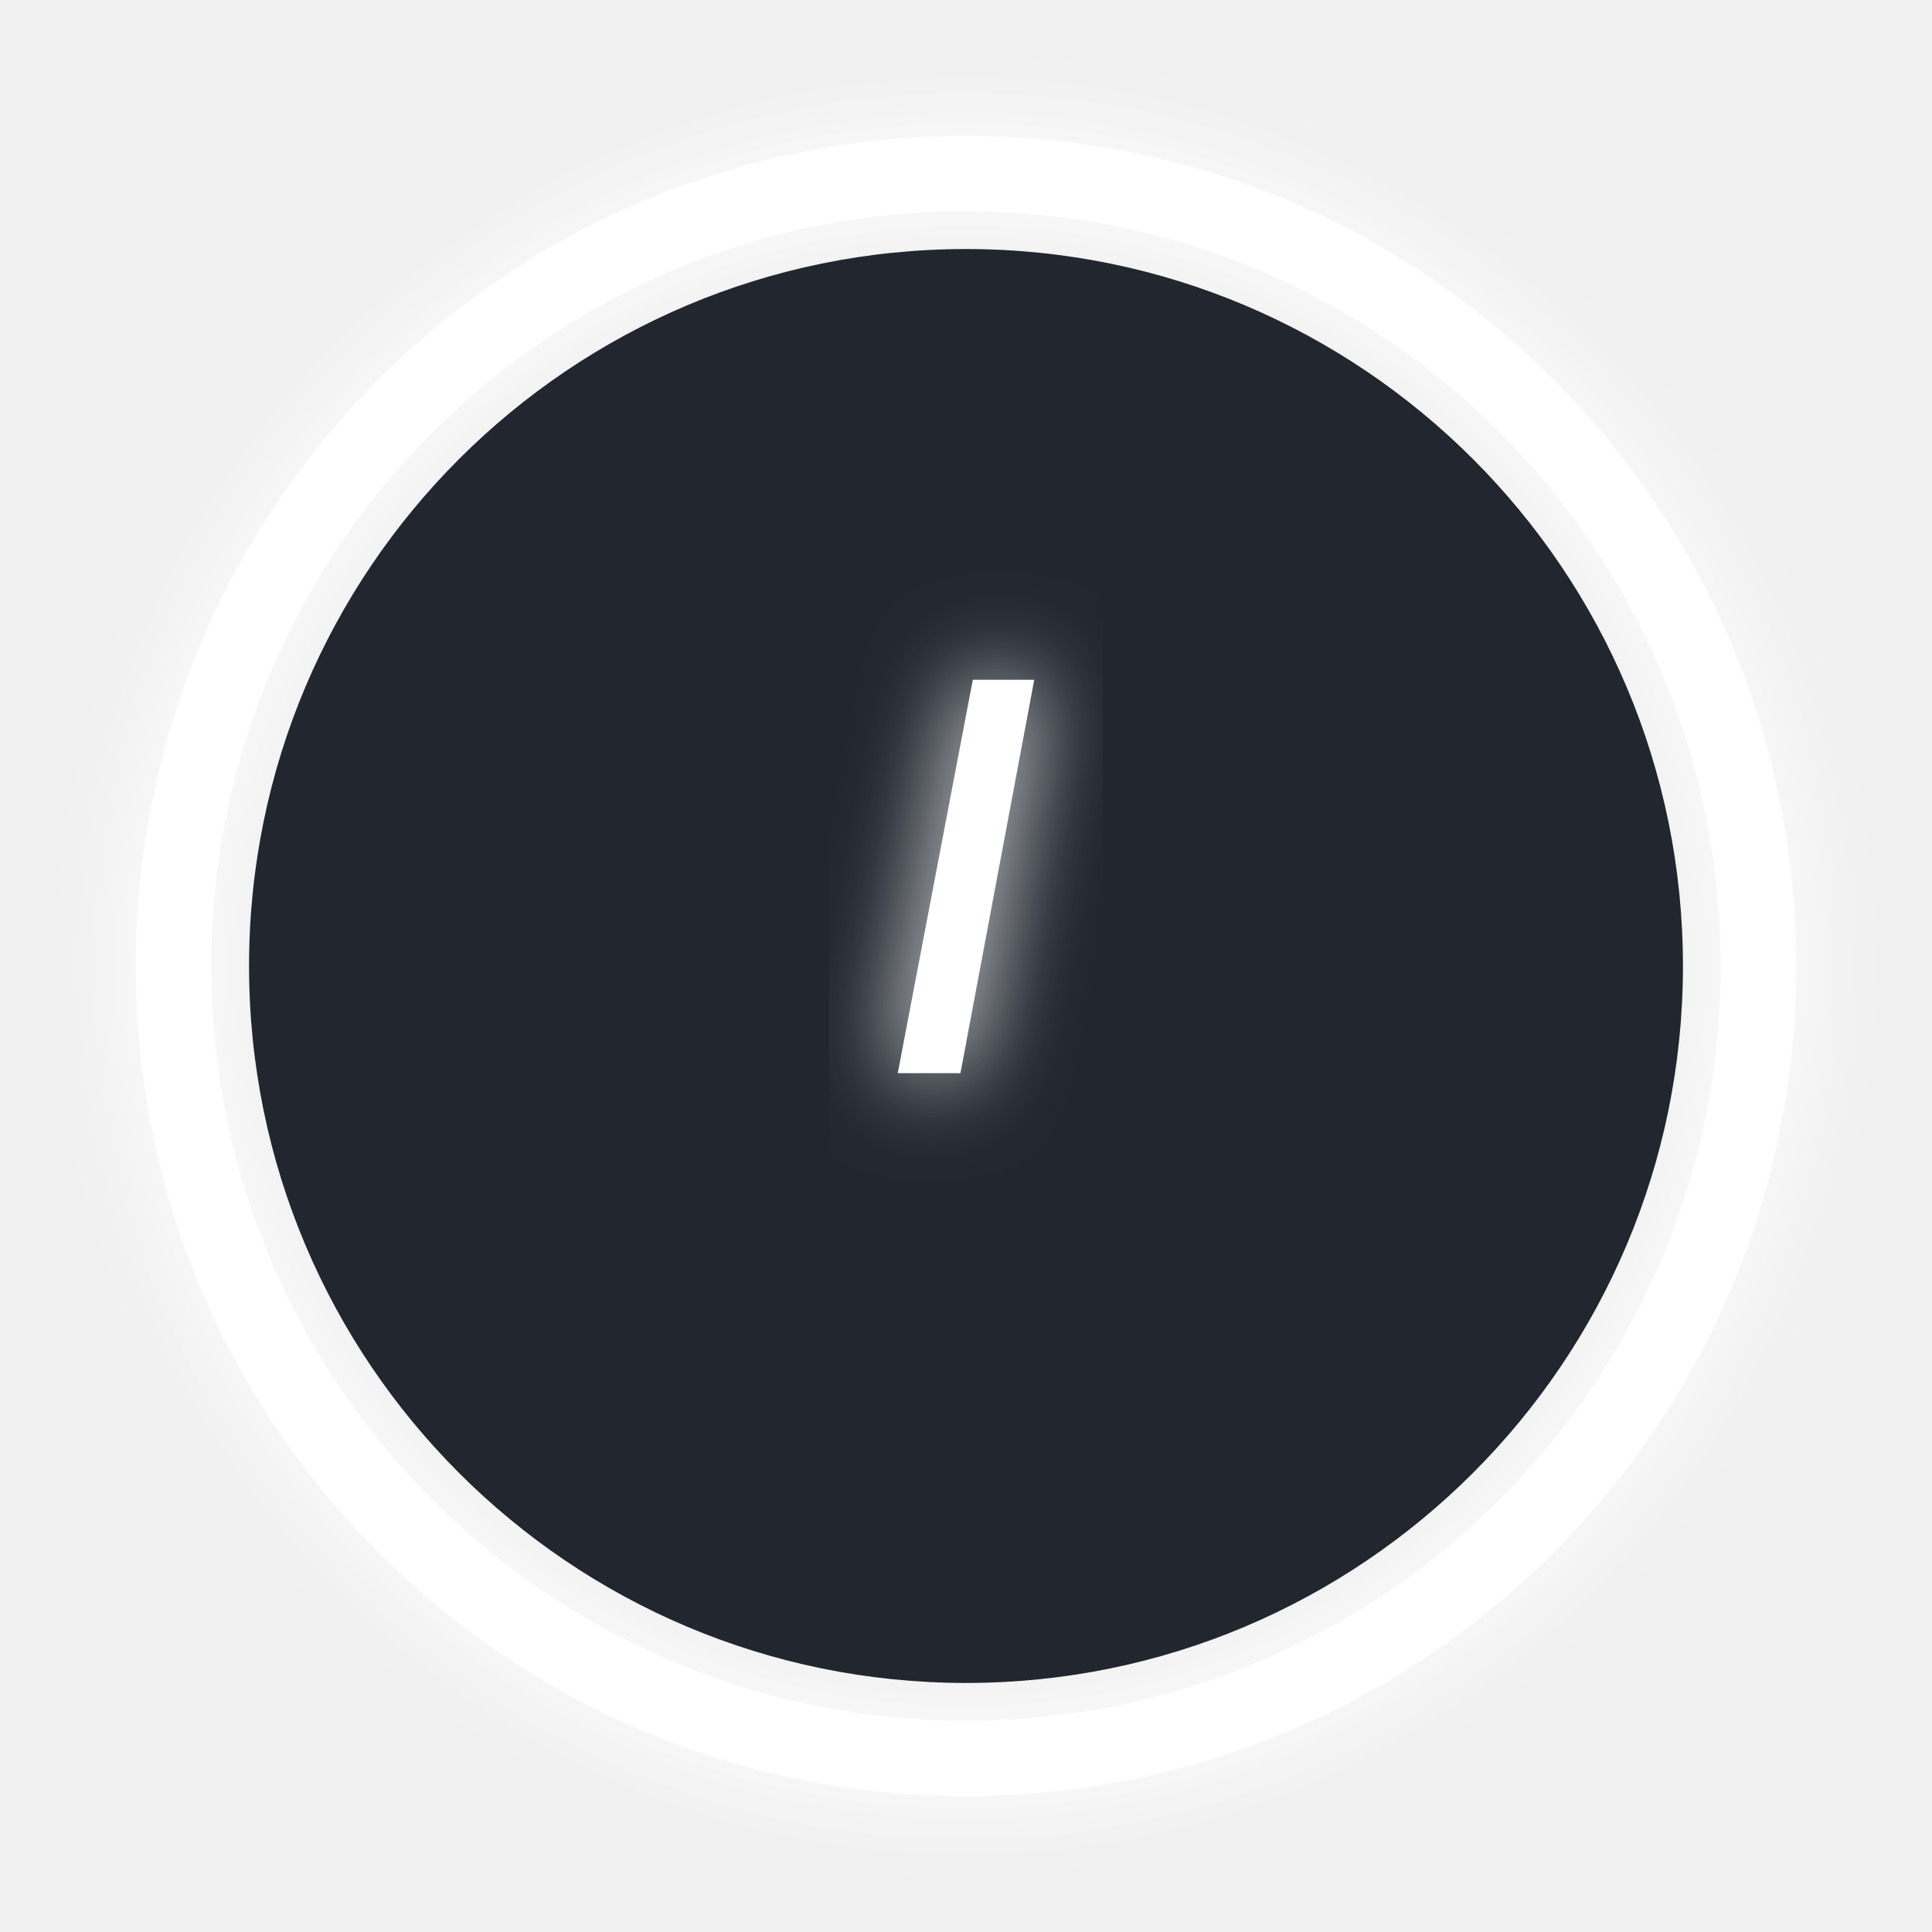
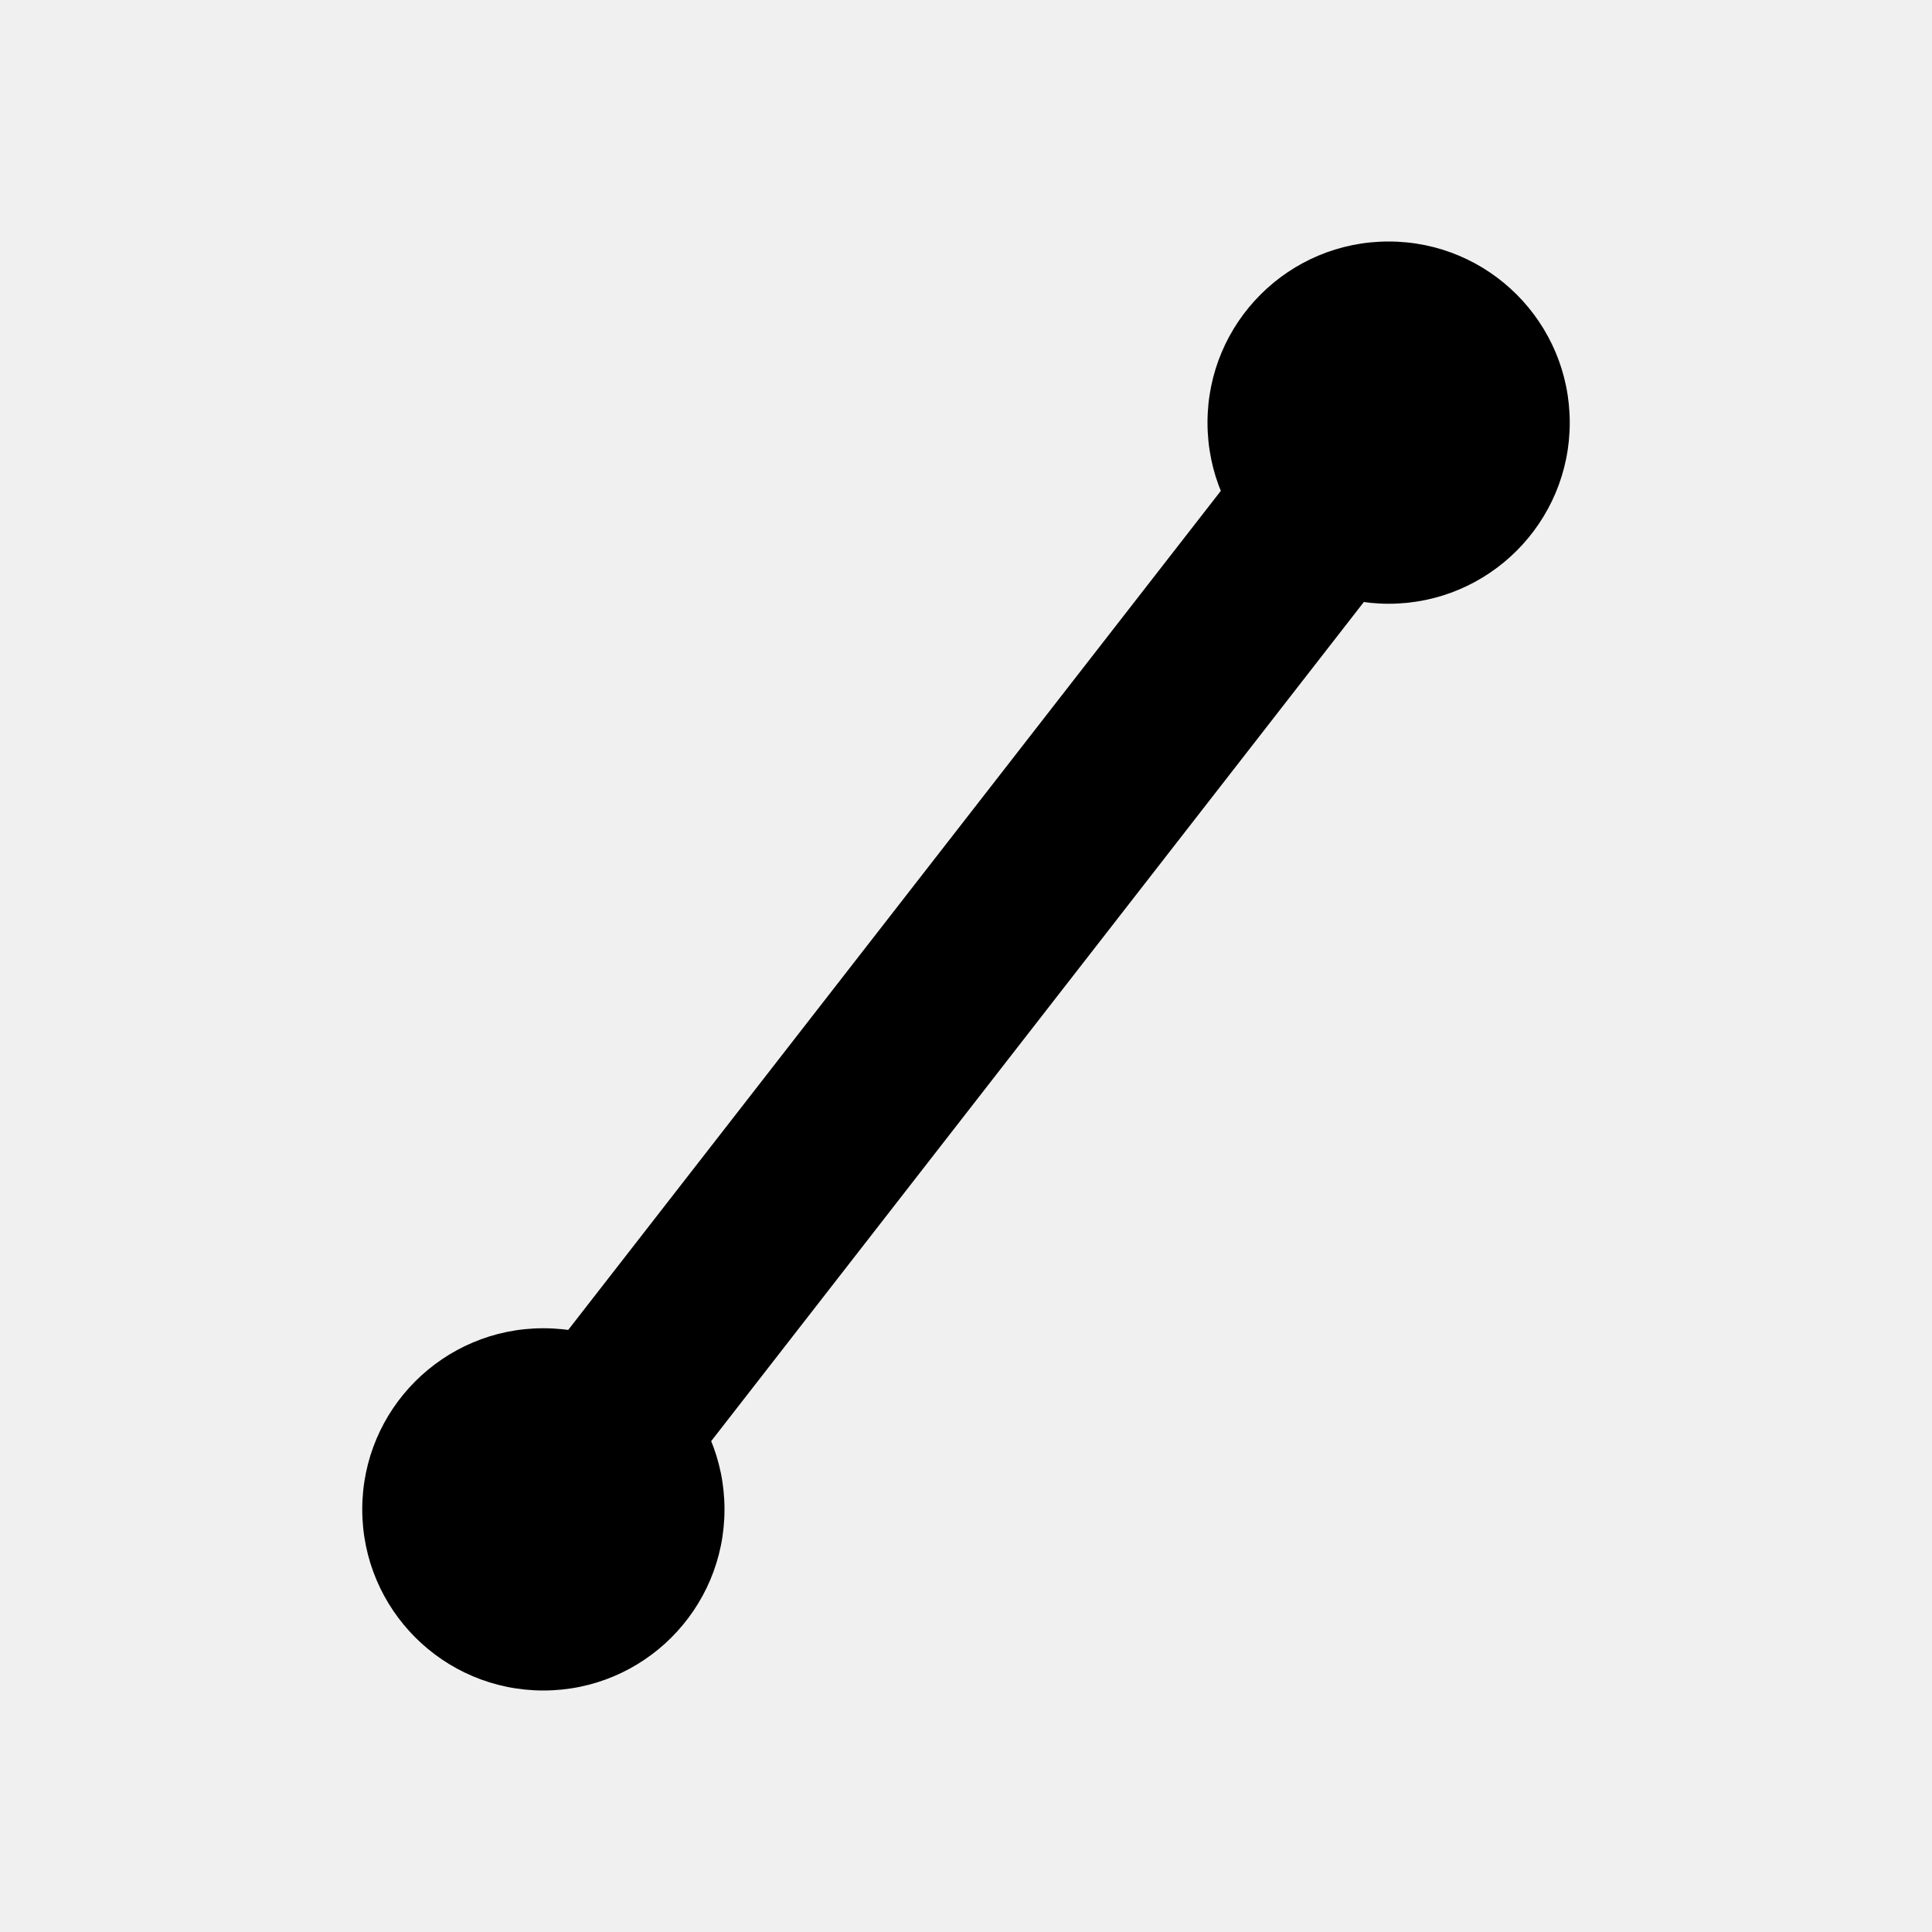
- <svg xmlns="http://www.w3.org/2000/svg" width="1024" height="1024" viewBox="0 0 1024 1024">
-   <defs>
-     <filter id="glow" x="-50%" y="-50%" width="200%" height="200%">
-       <feGaussianBlur stdDeviation="25" result="coloredBlur" />
-       <feMerge>
-         <feMergeNode in="coloredBlur" />
-         <feMergeNode in="SourceGraphic" />
-       </feMerge>
-     </filter>
-   </defs>
-   <circle cx="512" cy="512" r="420" stroke="#ffffff" stroke-width="40" fill="none" filter="url(#glow)" />
-   <circle cx="512" cy="512" r="380" fill="#0a0f1a" opacity="0.9" />
-   <text x="50%" y="55%" text-anchor="middle" font-family="Arial, Helvetica, sans-serif" font-size="280" fill="#ffffff" filter="url(#glow)" font-weight="bold">
-     /
-   </text>
+ <svg xmlns="http://www.w3.org/2000/svg" viewBox="0 0 64 64">
+   <path d="M18 50 L46 14" stroke="currentColor" stroke-width="6" stroke-linecap="round" />
+   <circle cx="18" cy="50" r="6" fill="currentColor" />
+   <circle cx="46" cy="14" r="6" fill="currentColor" />
</svg>
